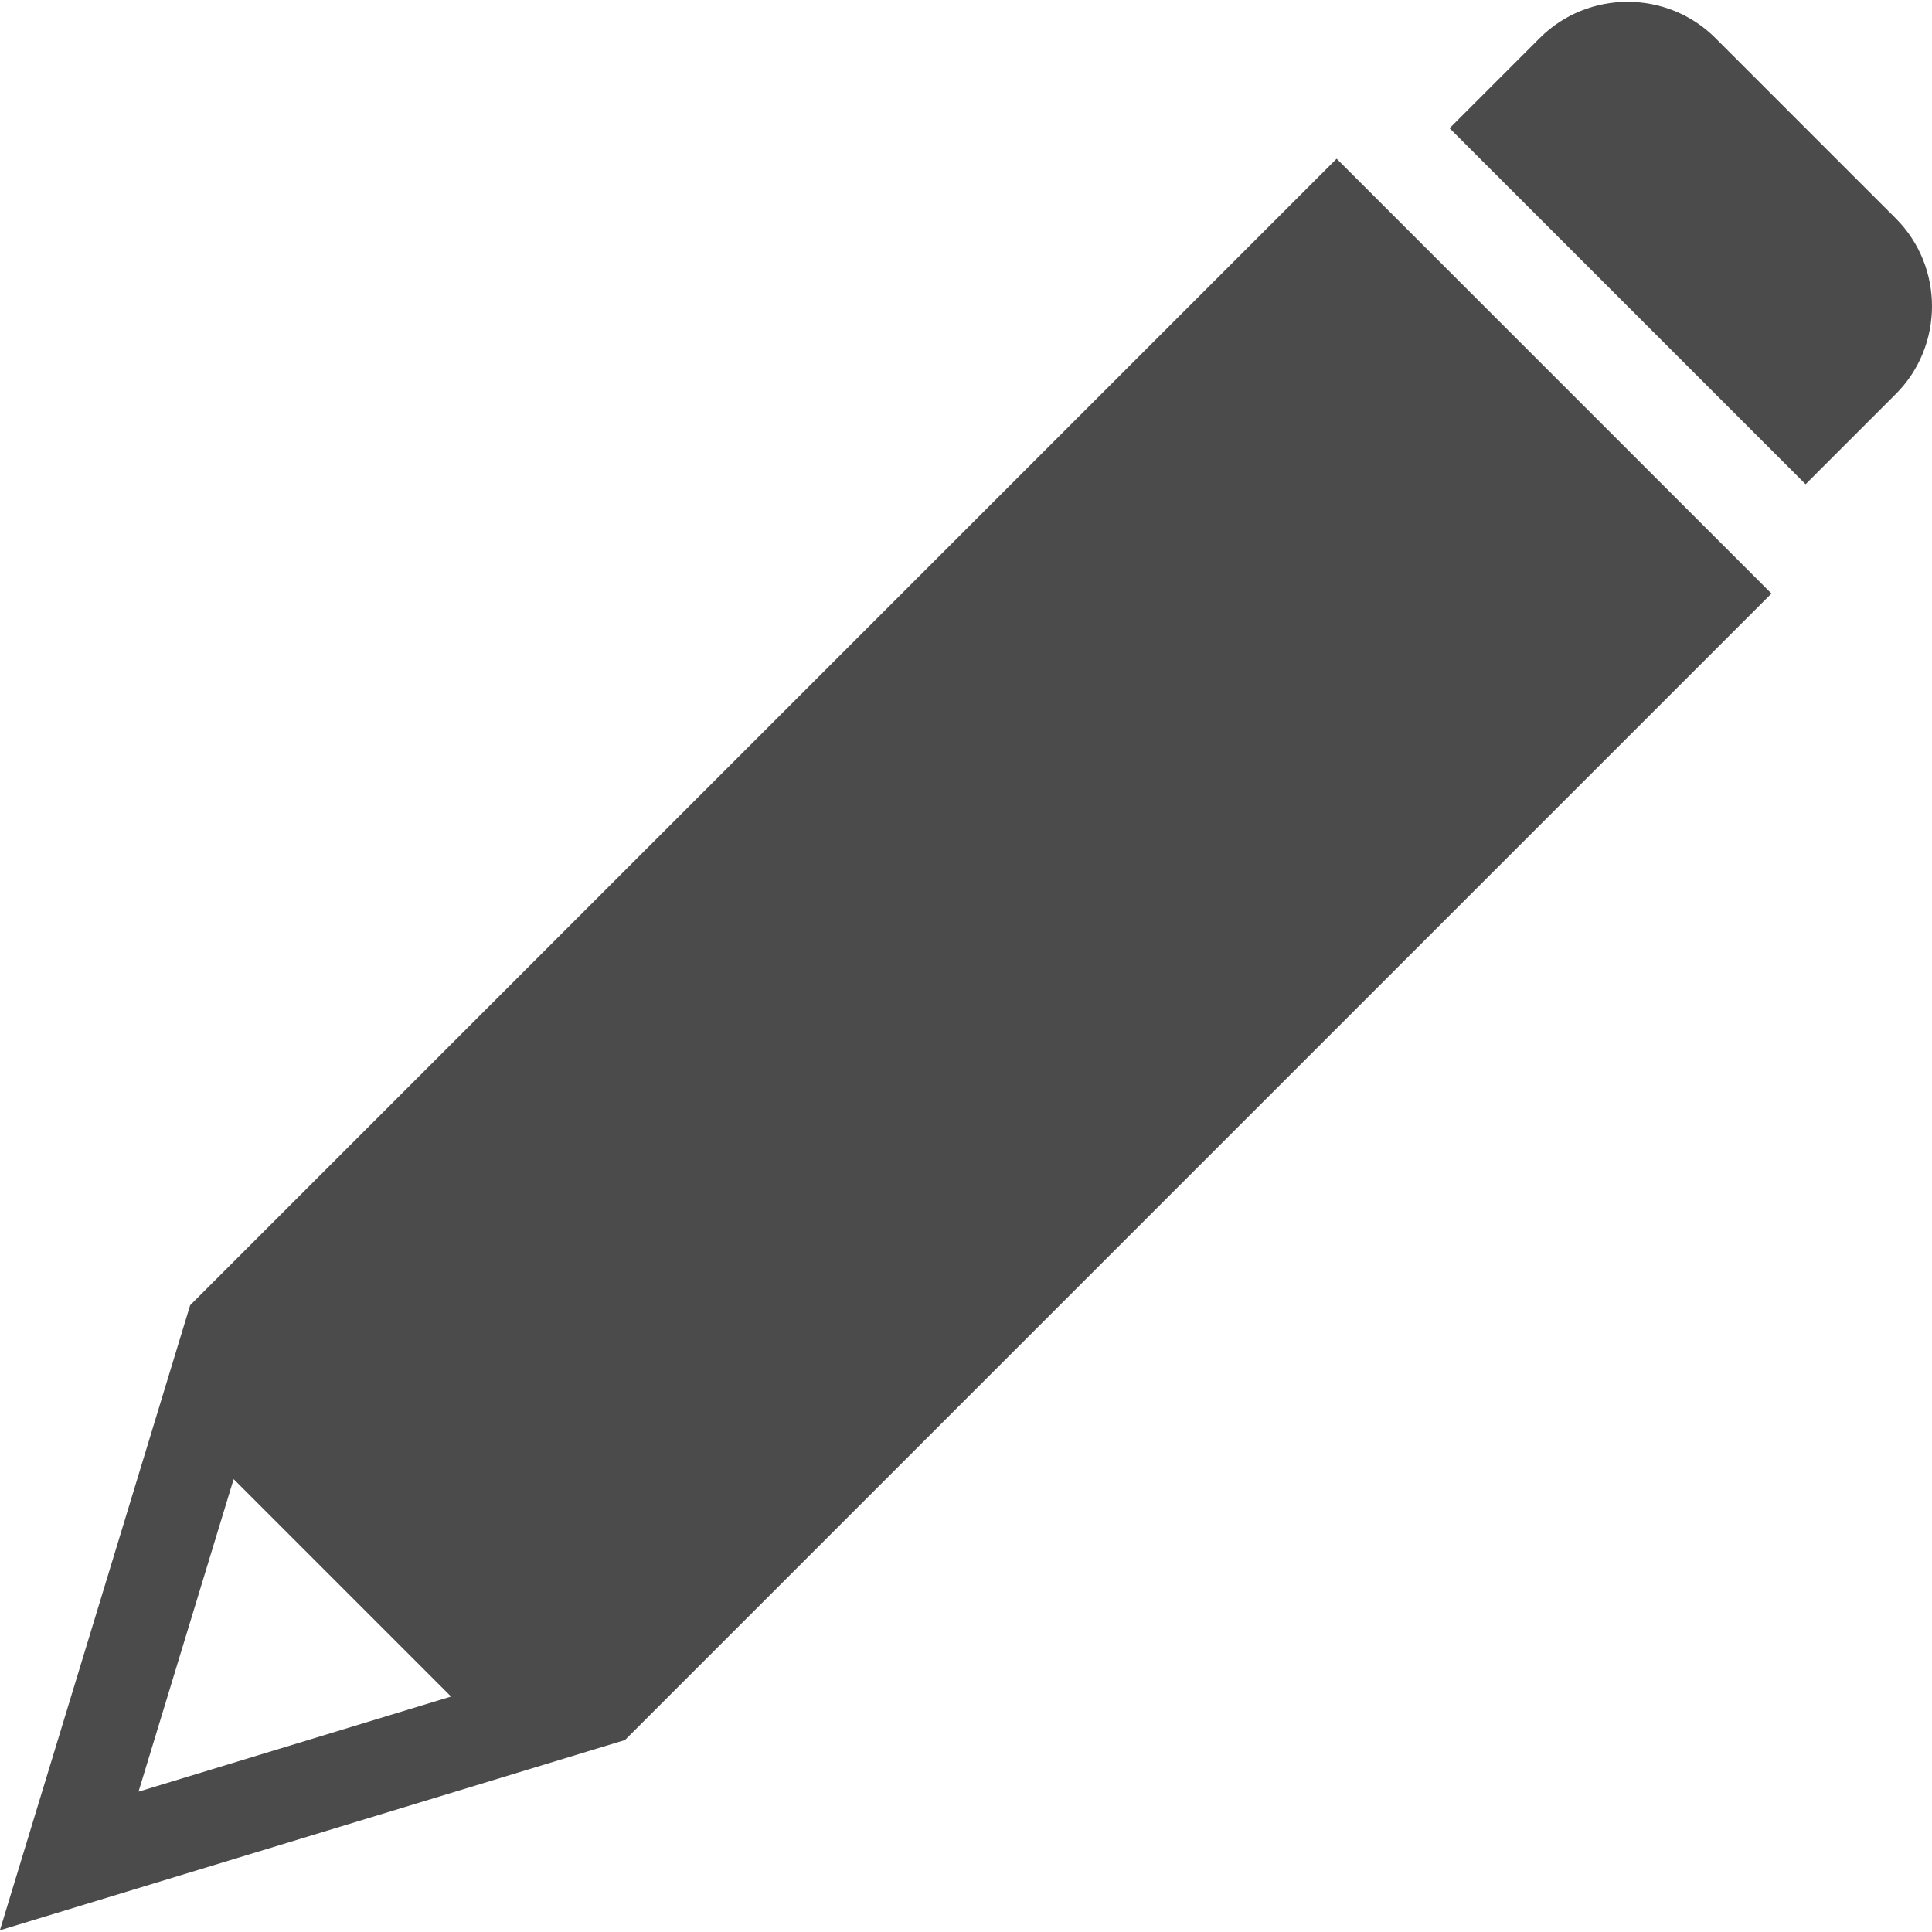
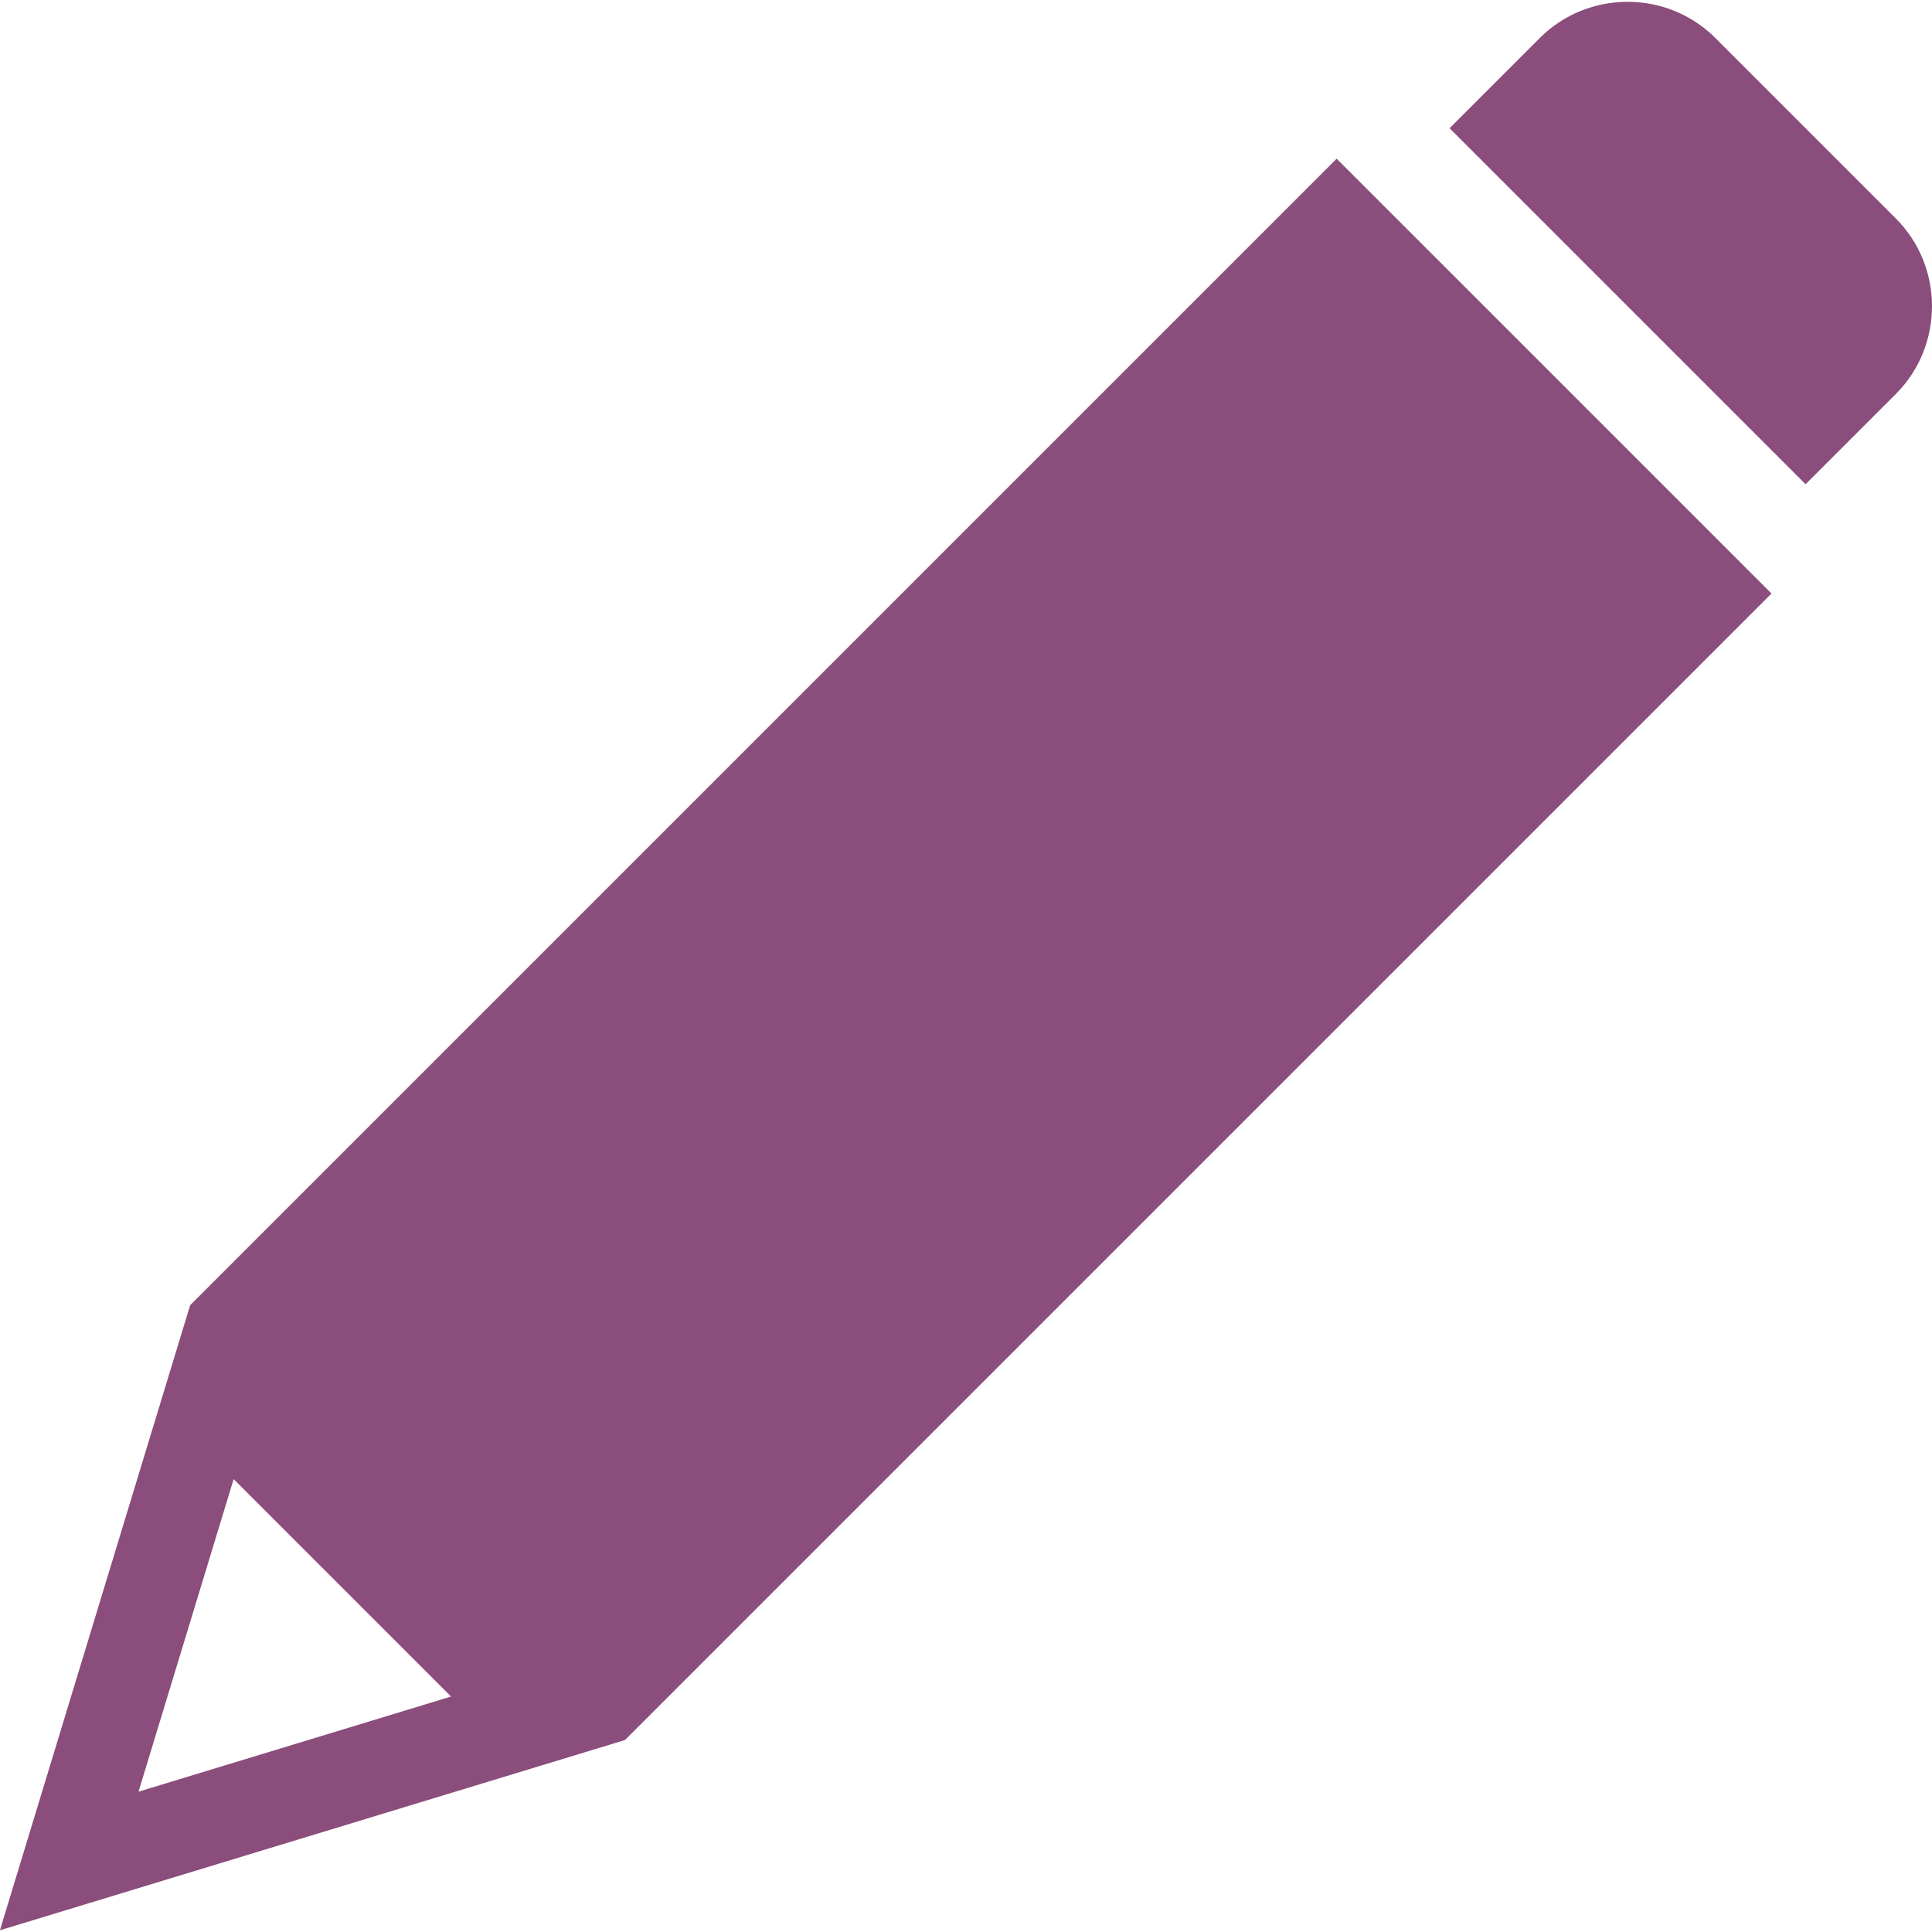
<svg xmlns="http://www.w3.org/2000/svg" version="1.1" id="_x32_" x="0px" y="0px" viewBox="0 0 512 512" style="width: 256px; height: 256px; opacity: 1;" xml:space="preserve">
  <style type="text/css">
- 	.st0{fill:#4B4B4B;}
+ 	.st0{fill:#8B4D7B;}
</style>
  <g>
-     <path class="st0" d="M165.628,461.127c0,0,0.827-0.828,1.838-1.839l194.742-194.742c1.012-1.011,1.92-1.92,2.019-2.019   c0.099-0.099,1.008-1.008,2.019-2.019l103.182-103.182c0.018-0.018,0.018-0.048,0-0.067L354.259,42.092   c-0.018-0.018-0.048-0.018-0.067,0L251.01,145.274c-1.011,1.011-1.92,1.92-2.019,2.019c-0.099,0.099-1.008,1.008-2.019,2.019   L50.401,345.884c-0.006,0.006-0.01,0.012-0.012,0.02L0.002,511.459c-0.011,0.036,0.023,0.07,0.059,0.059l163.079-49.633   C164.508,461.468,165.628,461.127,165.628,461.127z M36.734,474.727l25.159-82.666c0.01-0.034,0.053-0.045,0.078-0.02   l57.507,57.507c0.025,0.025,0.014,0.068-0.02,0.078l-82.666,25.16C36.756,474.797,36.722,474.764,36.734,474.727z" style="fill: rgb(75, 75, 75);" />
-     <path class="st0" d="M502.398,104.432c12.803-12.804,12.803-33.754,0-46.558l-47.791-47.792c-12.804-12.803-33.754-12.803-46.558,0   l-23.862,23.862c-0.018,0.018-0.018,0.048,0,0.067l94.282,94.282c0.018,0.018,0.048,0.018,0.067,0L502.398,104.432z" style="fill: rgb(75, 75, 75);" />
+     <path class="st0" d="M165.628,461.127c0,0,0.827-0.828,1.838-1.839l194.742-194.742c1.012-1.011,1.92-1.92,2.019-2.019   c0.099-0.099,1.008-1.008,2.019-2.019l103.182-103.182c0.018-0.018,0.018-0.048,0-0.067L354.259,42.092   c-0.018-0.018-0.048-0.018-0.067,0L251.01,145.274c-1.011,1.011-1.92,1.92-2.019,2.019c-0.099,0.099-1.008,1.008-2.019,2.019   L50.401,345.884c-0.006,0.006-0.01,0.012-0.012,0.02L0.002,511.459c-0.011,0.036,0.023,0.07,0.059,0.059l163.079-49.633   C164.508,461.468,165.628,461.127,165.628,461.127z M36.734,474.727l25.159-82.666c0.01-0.034,0.053-0.045,0.078-0.02   l57.507,57.507c0.025,0.025,0.014,0.068-0.02,0.078l-82.666,25.16C36.756,474.797,36.722,474.764,36.734,474.727z" style="fill: rgb(139, 77, 123);" />
+     <path class="st0" d="M502.398,104.432c12.803-12.804,12.803-33.754,0-46.558l-47.791-47.792c-12.804-12.803-33.754-12.803-46.558,0   l-23.862,23.862c-0.018,0.018-0.018,0.048,0,0.067l94.282,94.282c0.018,0.018,0.048,0.018,0.067,0L502.398,104.432z" style="fill: rgb(139, 77, 123);" />
  </g>
</svg>
